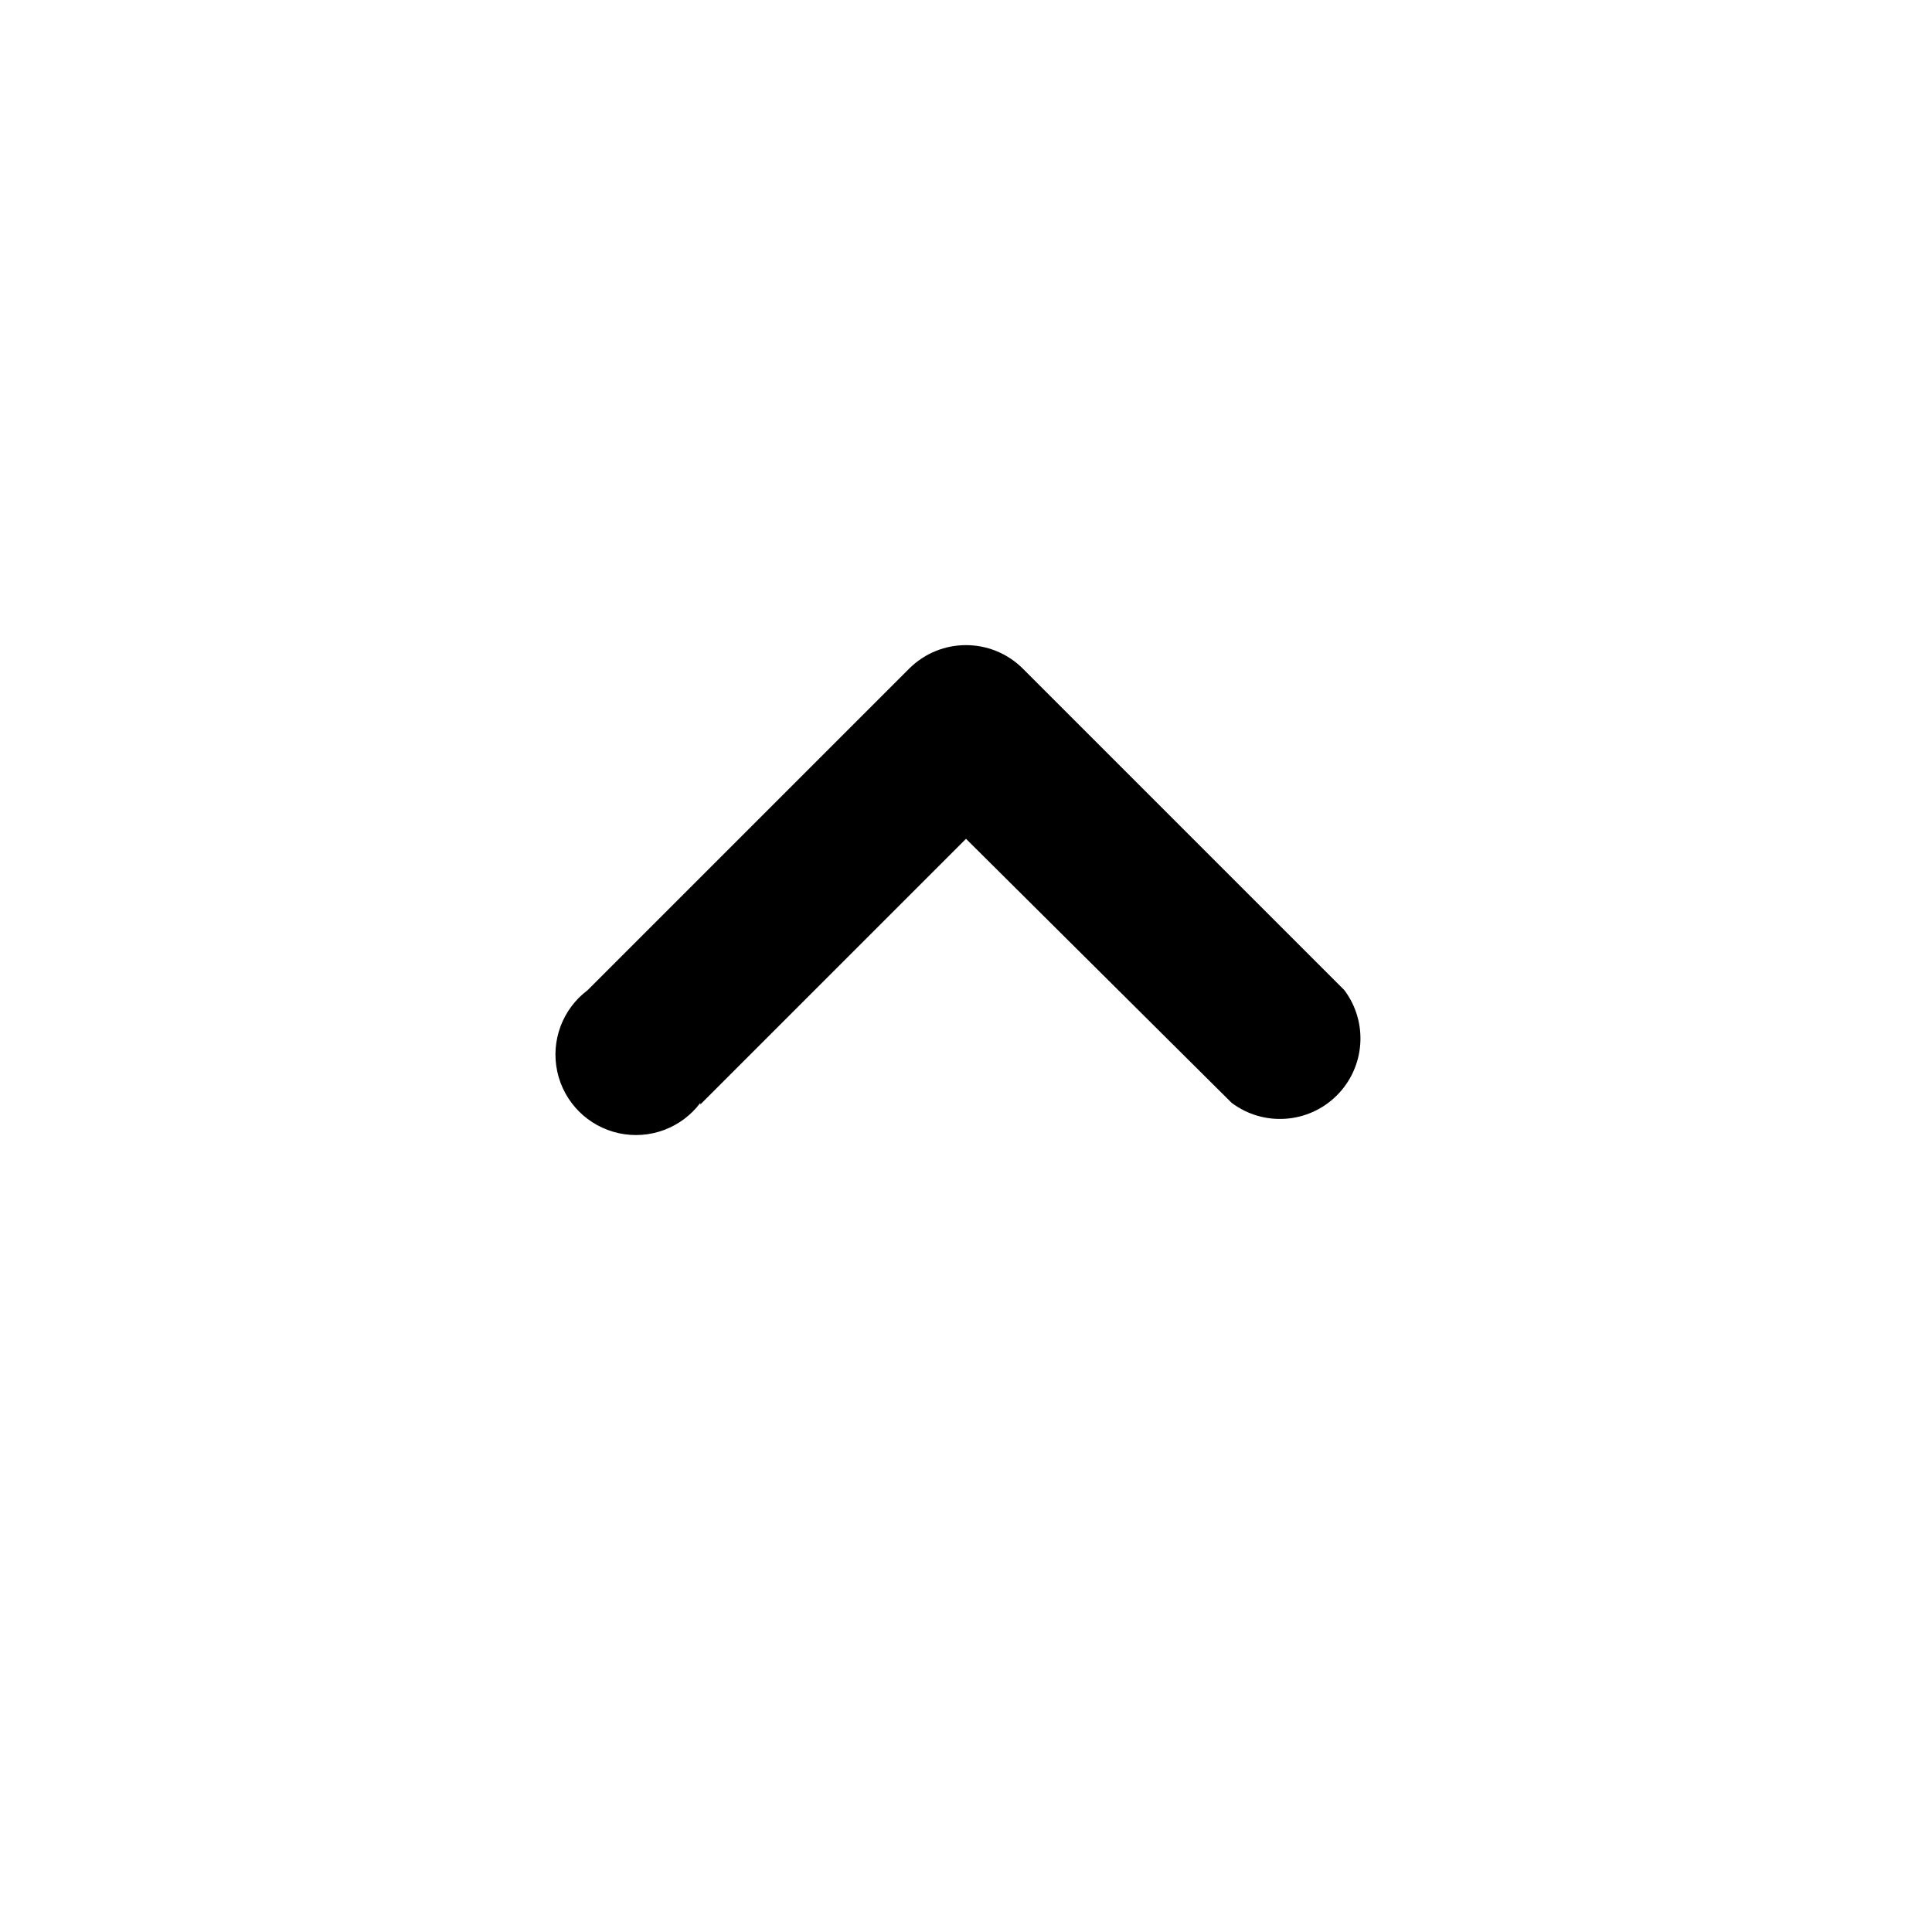
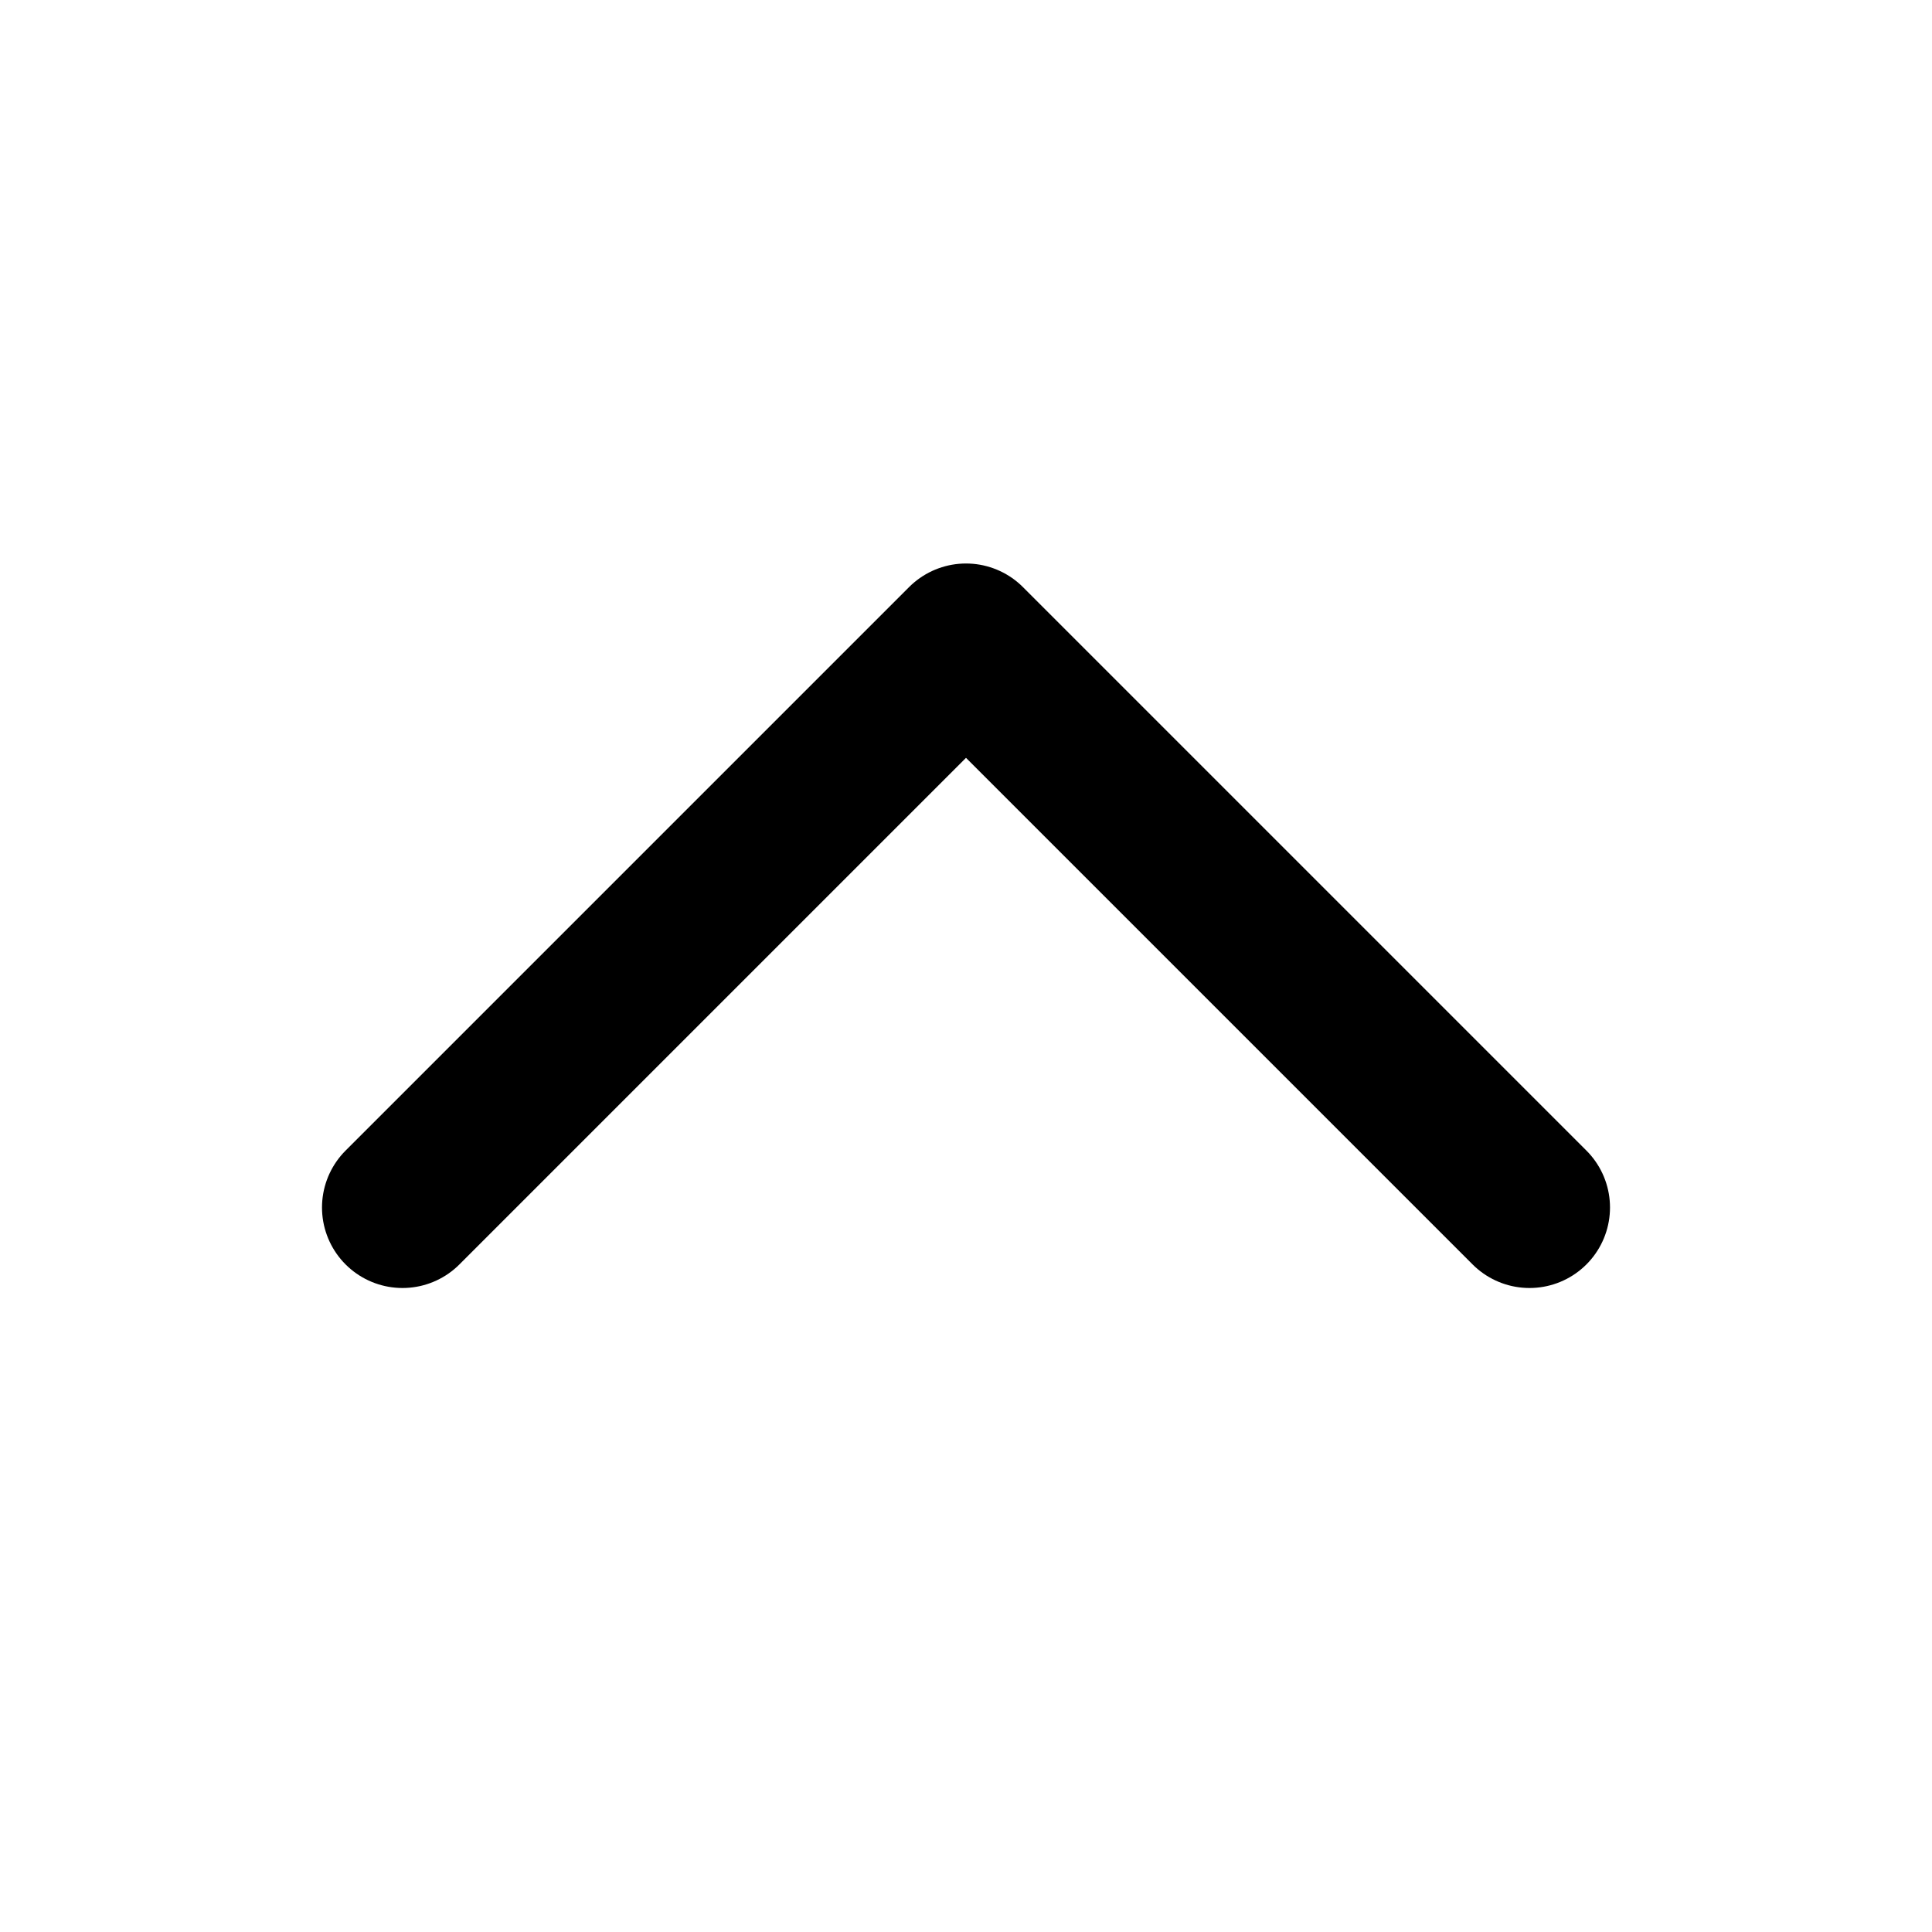
- <svg xmlns="http://www.w3.org/2000/svg" viewBox="0 0 24 24" class="icon-cheveron-up">
-   <path class="secondary" fill-rule="evenodd" d="M8.7 13.7a1 1 0 1 1-1.4-1.4l4-4a1 1 0 0 1 1.4 0l4 4a1 1 0 0 1-1.4 1.4L12 10.42l-3.3 3.3z" />
+ <svg xmlns="http://www.w3.org/2000/svg" class="h-6 w-6" fill="none" viewBox="0 0 24 24" stroke="currentColor">
+   <path stroke-linecap="round" stroke-linejoin="round" stroke-width="2" d="M5 15l7-7 7 7" />
</svg>
